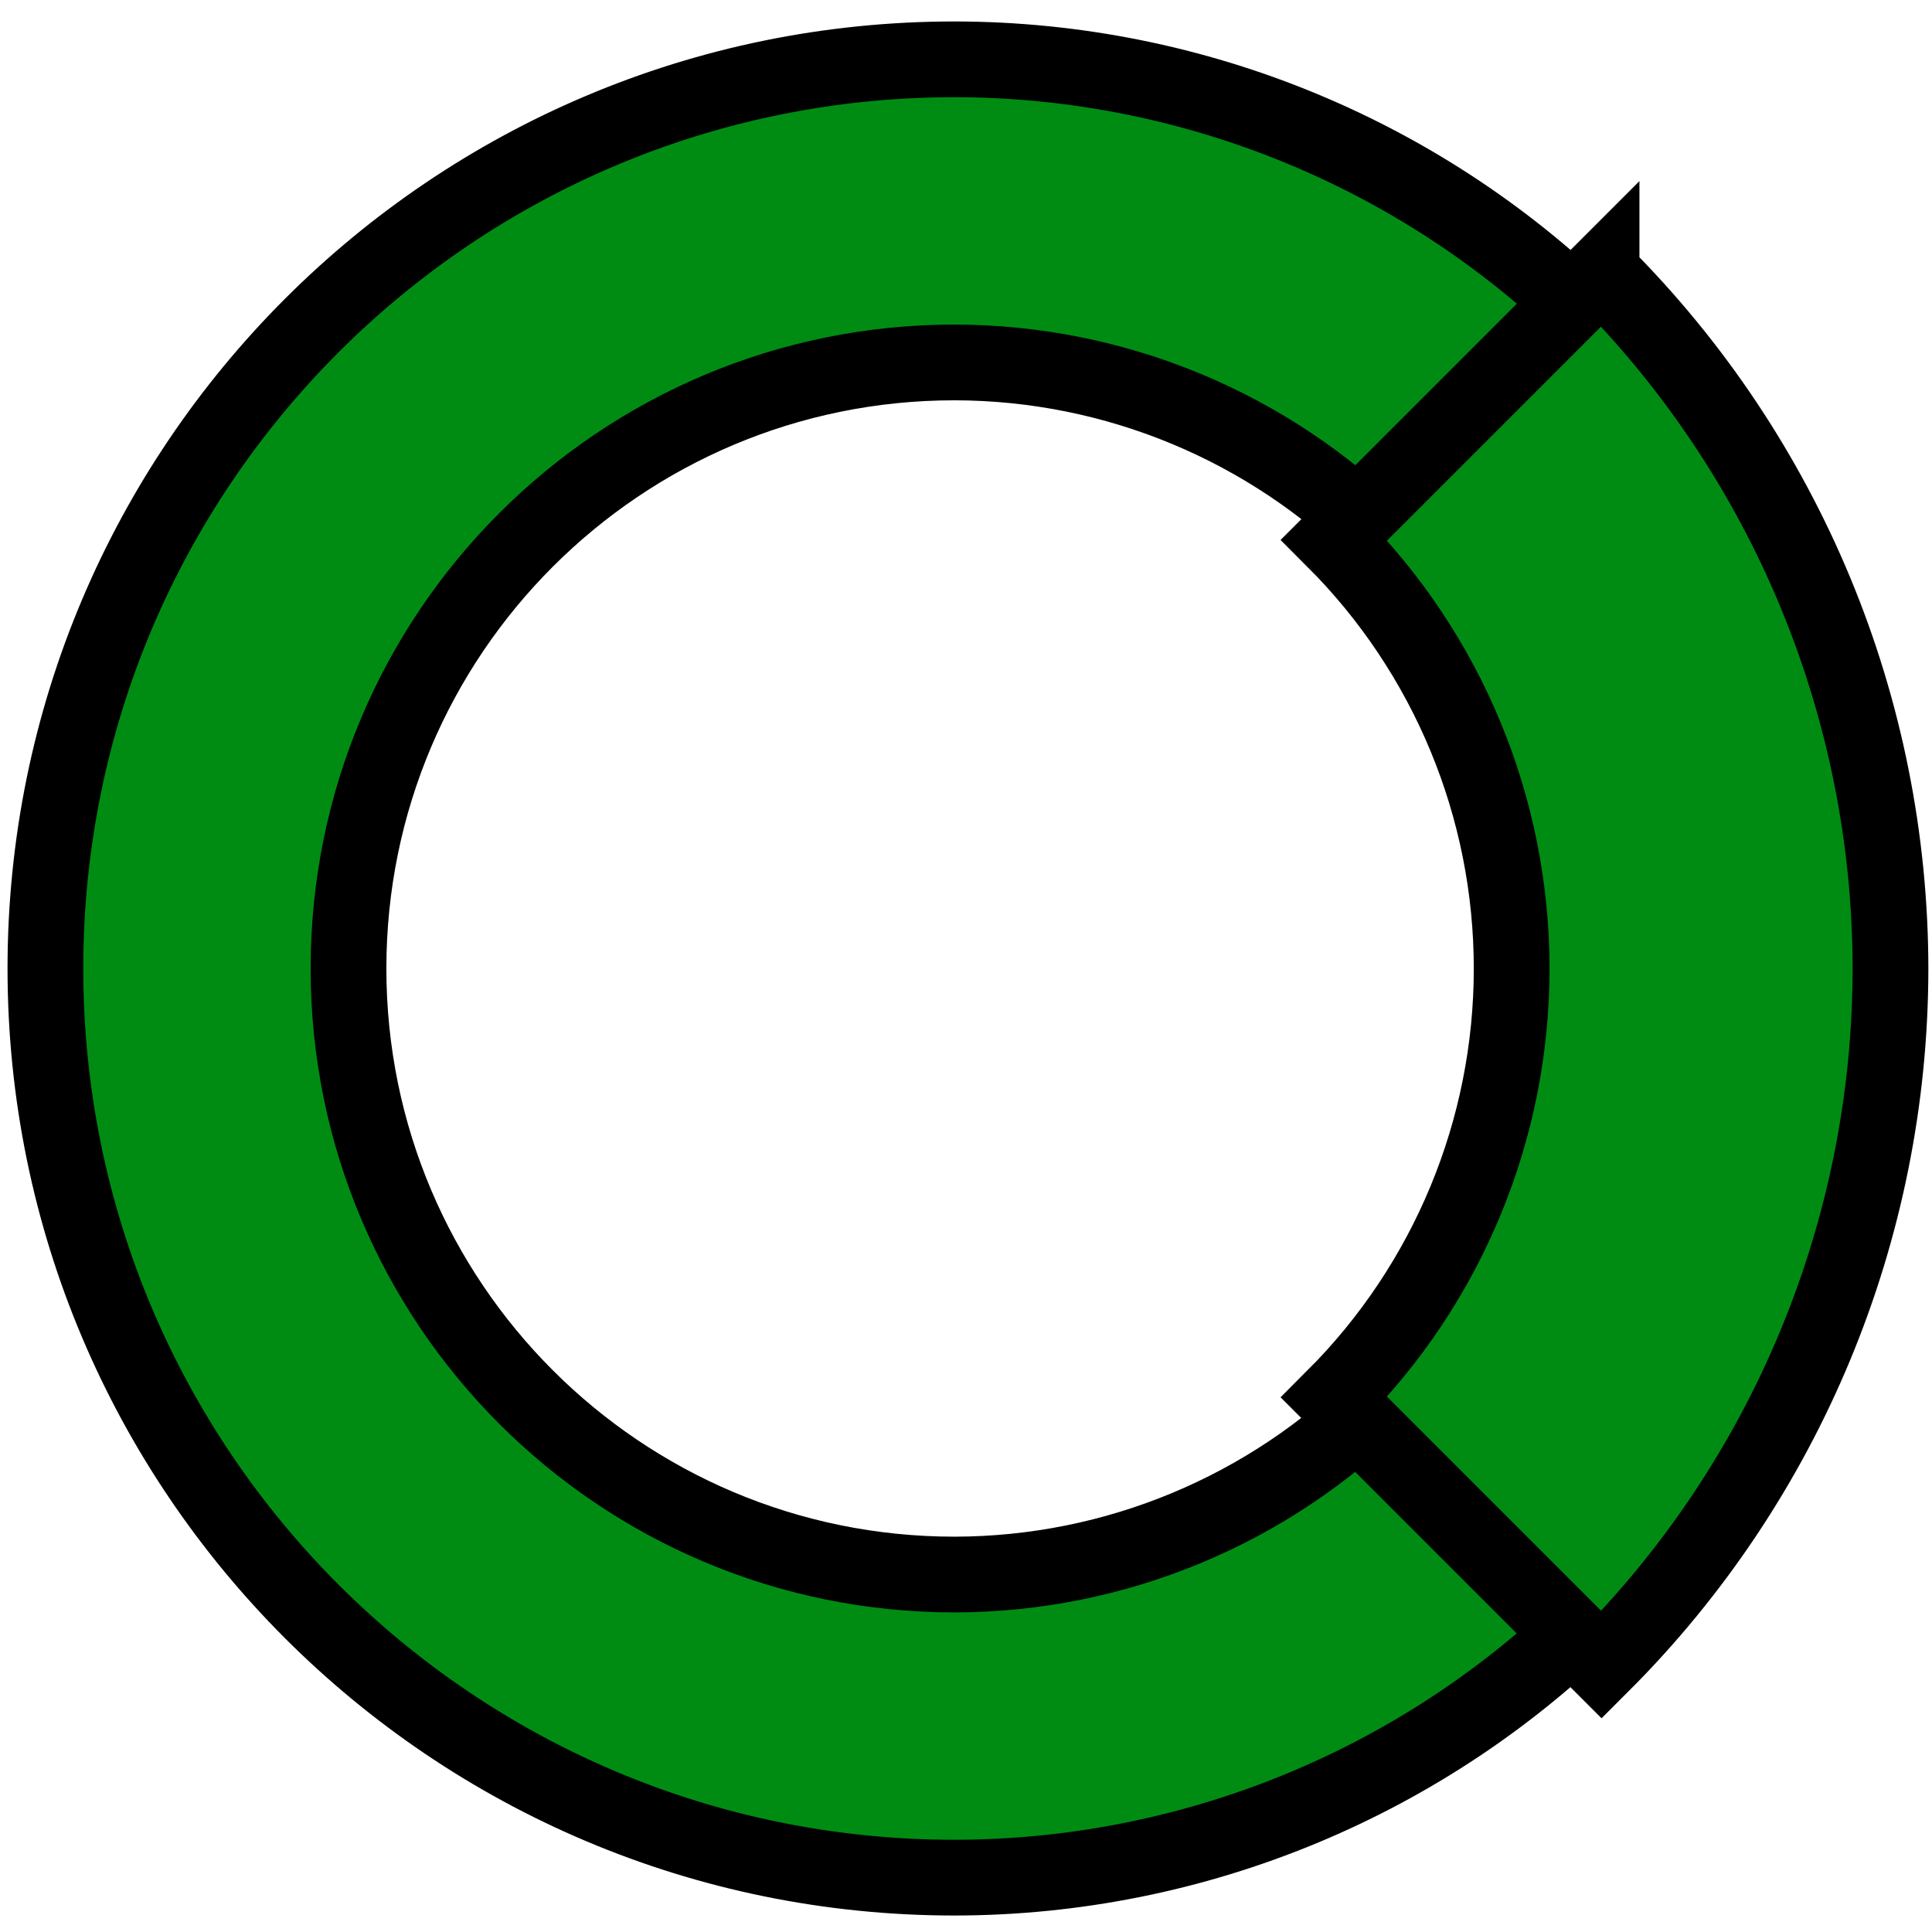
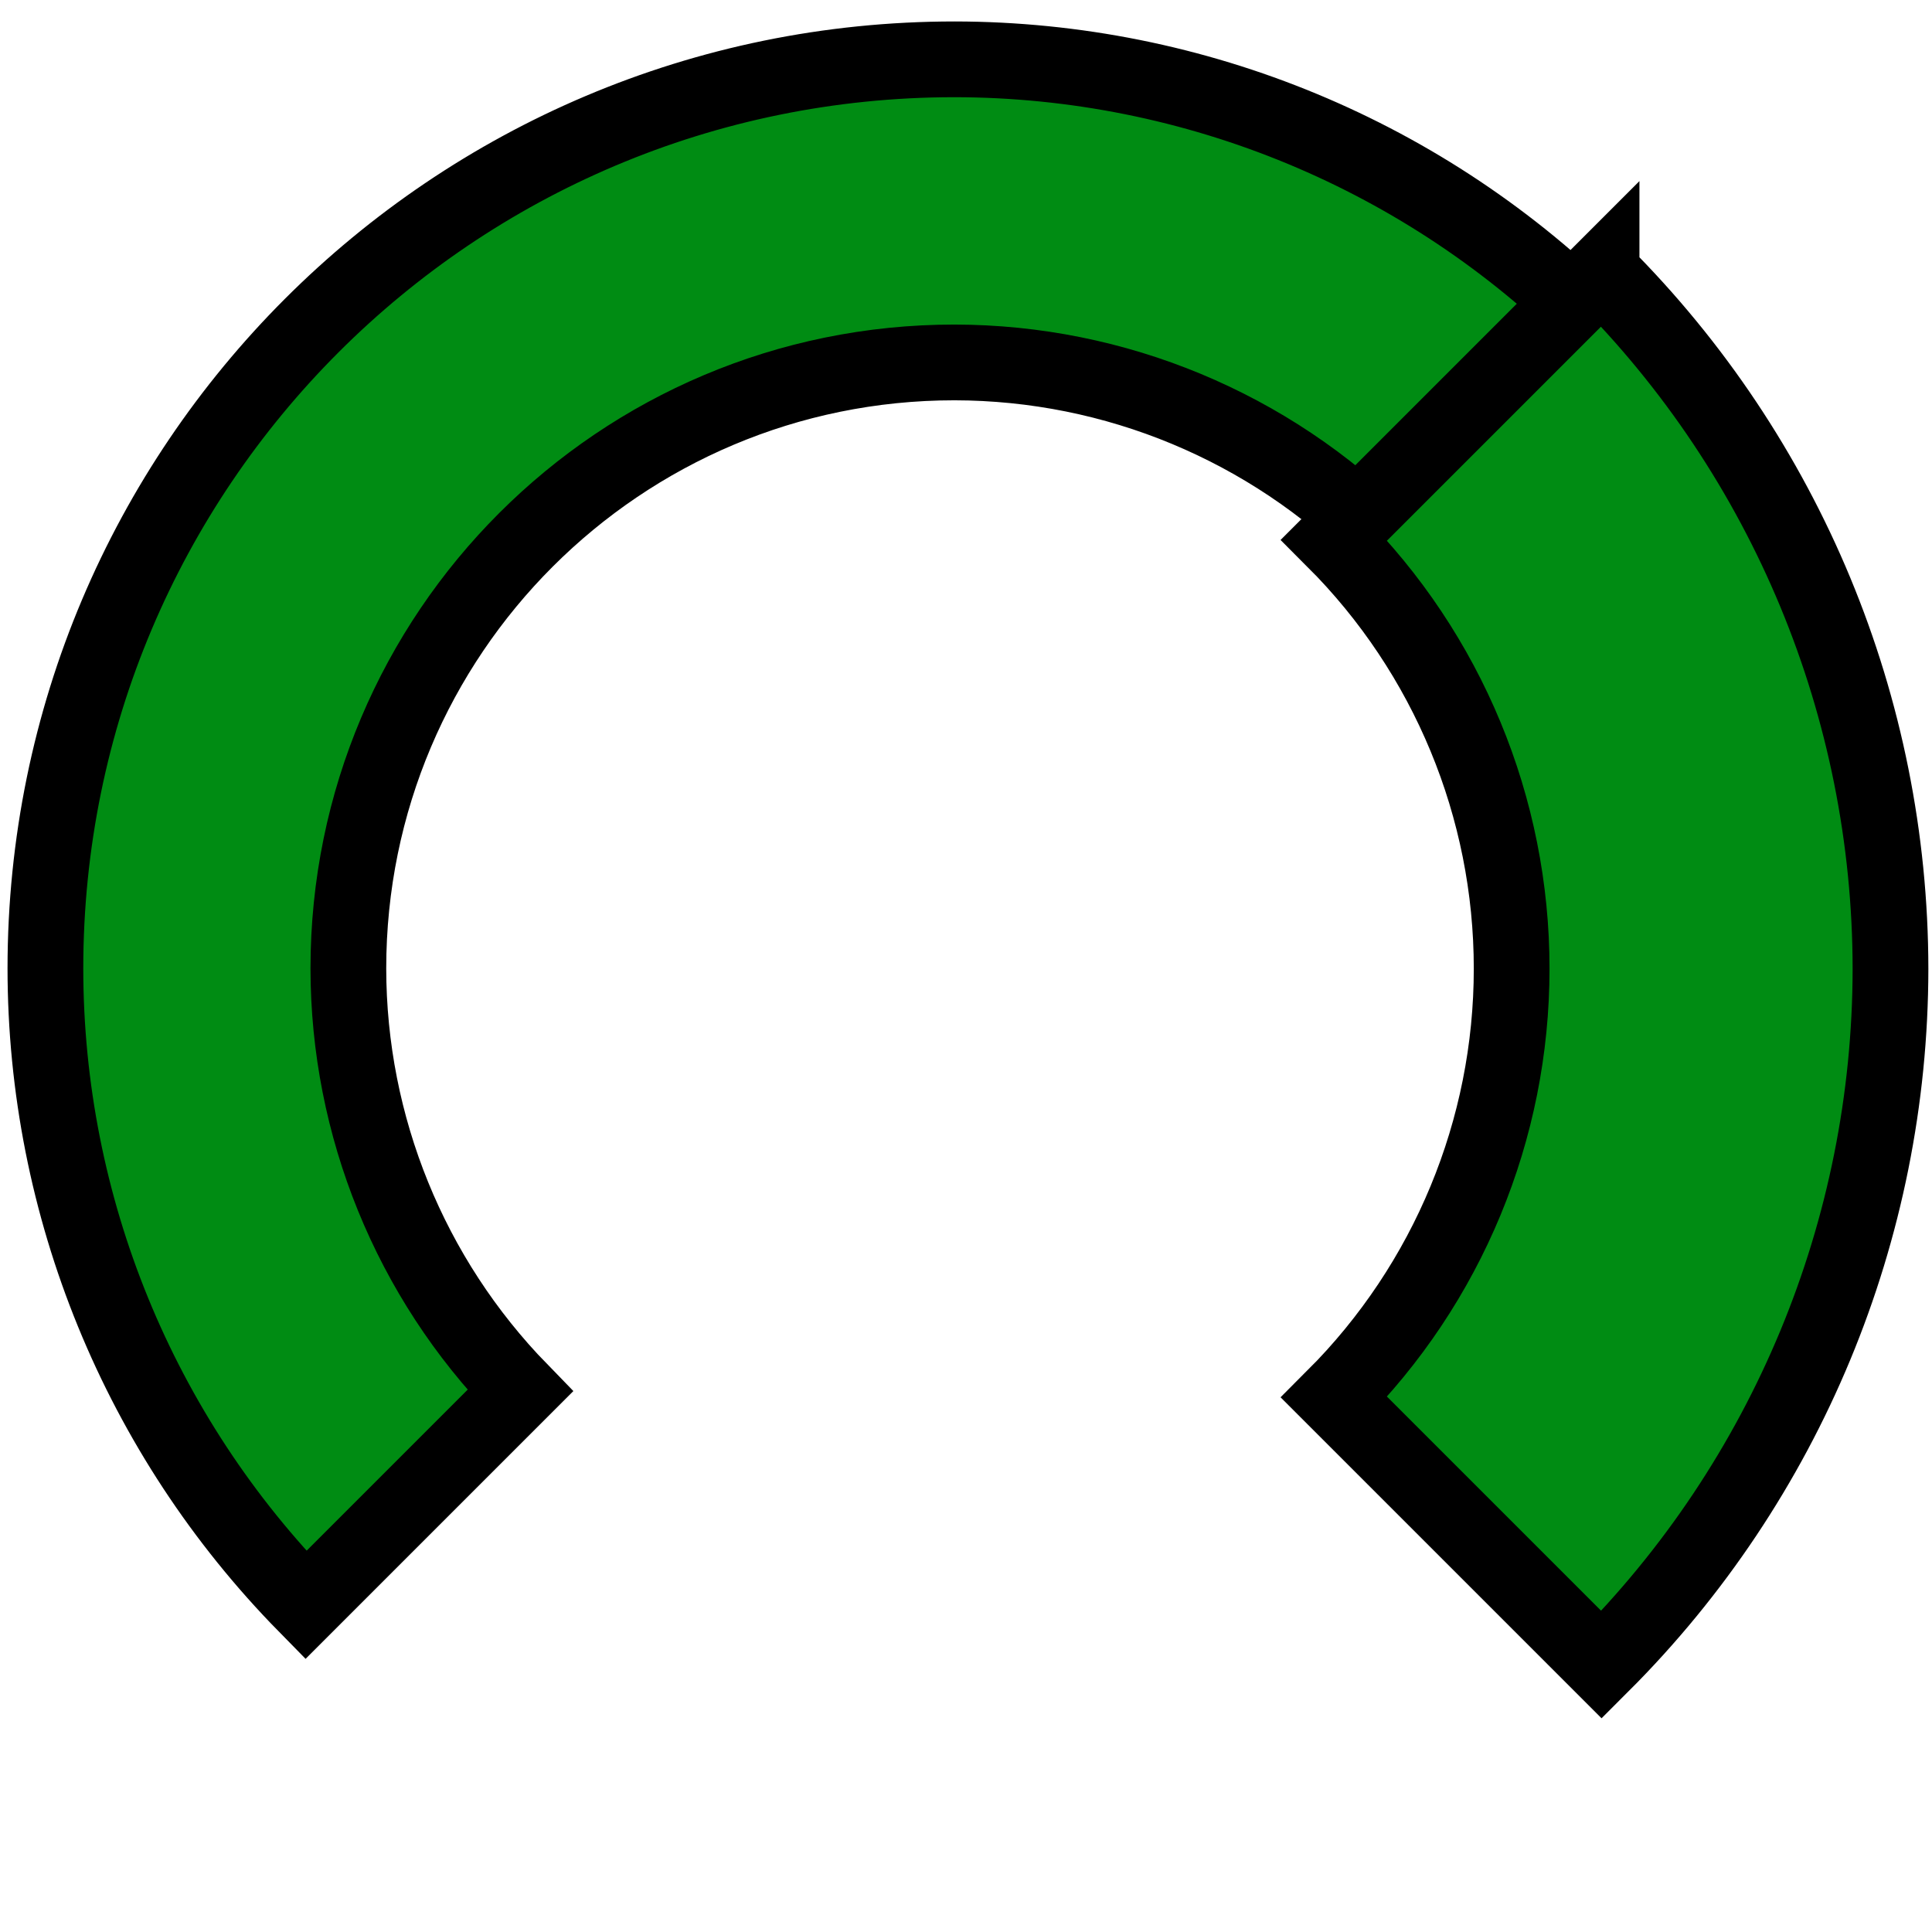
<svg xmlns="http://www.w3.org/2000/svg" width="51" height="51" viewBox="0 0 13.494 13.494" version="1.1" id="svg33389">
  <defs id="defs33386" />
  <g id="g1109" transform="translate(0.05209941,0.01736647)">
-     <path id="metar" style="fill:#008c13;fill-opacity:1;stroke:#000000;stroke-width:0.529;stroke-dasharray:none;stroke-opacity:1;paint-order:markers fill stroke" d="m 11.102,2.26 a 6.35,6.35 0 0 0 -4.487,-1.863 6.35,6.35 0 0 0 -6.35,6.35 6.35,6.35 0 0 0 6.35,6.35 6.35,6.35 0 0 0 4.487,-1.863 L 9.605,9.737 a 4.233,4.233 0 0 1 -2.99,1.243 4.233,4.233 0 0 1 -4.233,-4.233 4.233,4.233 0 0 1 4.233,-4.233 4.233,4.233 0 0 1 2.99,1.243 z" />
+     <path id="metar" style="fill:#008c13;fill-opacity:1;stroke:#000000;stroke-width:0.529;stroke-dasharray:none;stroke-opacity:1;paint-order:markers fill stroke" d="M 6.615 0.397 A 6.35 6.35 0 0 0 0.265 6.747 A 6.35 6.35 0 0 0 2.084 11.193 L 3.581 9.696 A 4.233 4.233 0 0 1 2.381 6.747 A 4.233 4.233 0 0 1 6.615 2.514 A 4.233 4.233 0 0 1 9.605 3.757 L 11.102 2.261 A 6.35 6.35 0 0 0 6.615 0.397 z " />
    <path id="taf" style="fill:#008c13;fill-opacity:1;stroke:#000000;stroke-width:0.529;stroke-linecap:butt;stroke-dasharray:none;stroke-opacity:1;paint-order:normal" d="m 11.134,1.886 -1.868,1.868 a 4.233,4.233 0 0 1 1.24,2.994 4.233,4.233 0 0 1 -1.24,2.994 l 1.868,1.868 a 6.879,6.879 0 0 0 2.018,-4.861 6.879,6.879 0 0 0 -2.018,-4.861 z" />
  </g>
</svg>
